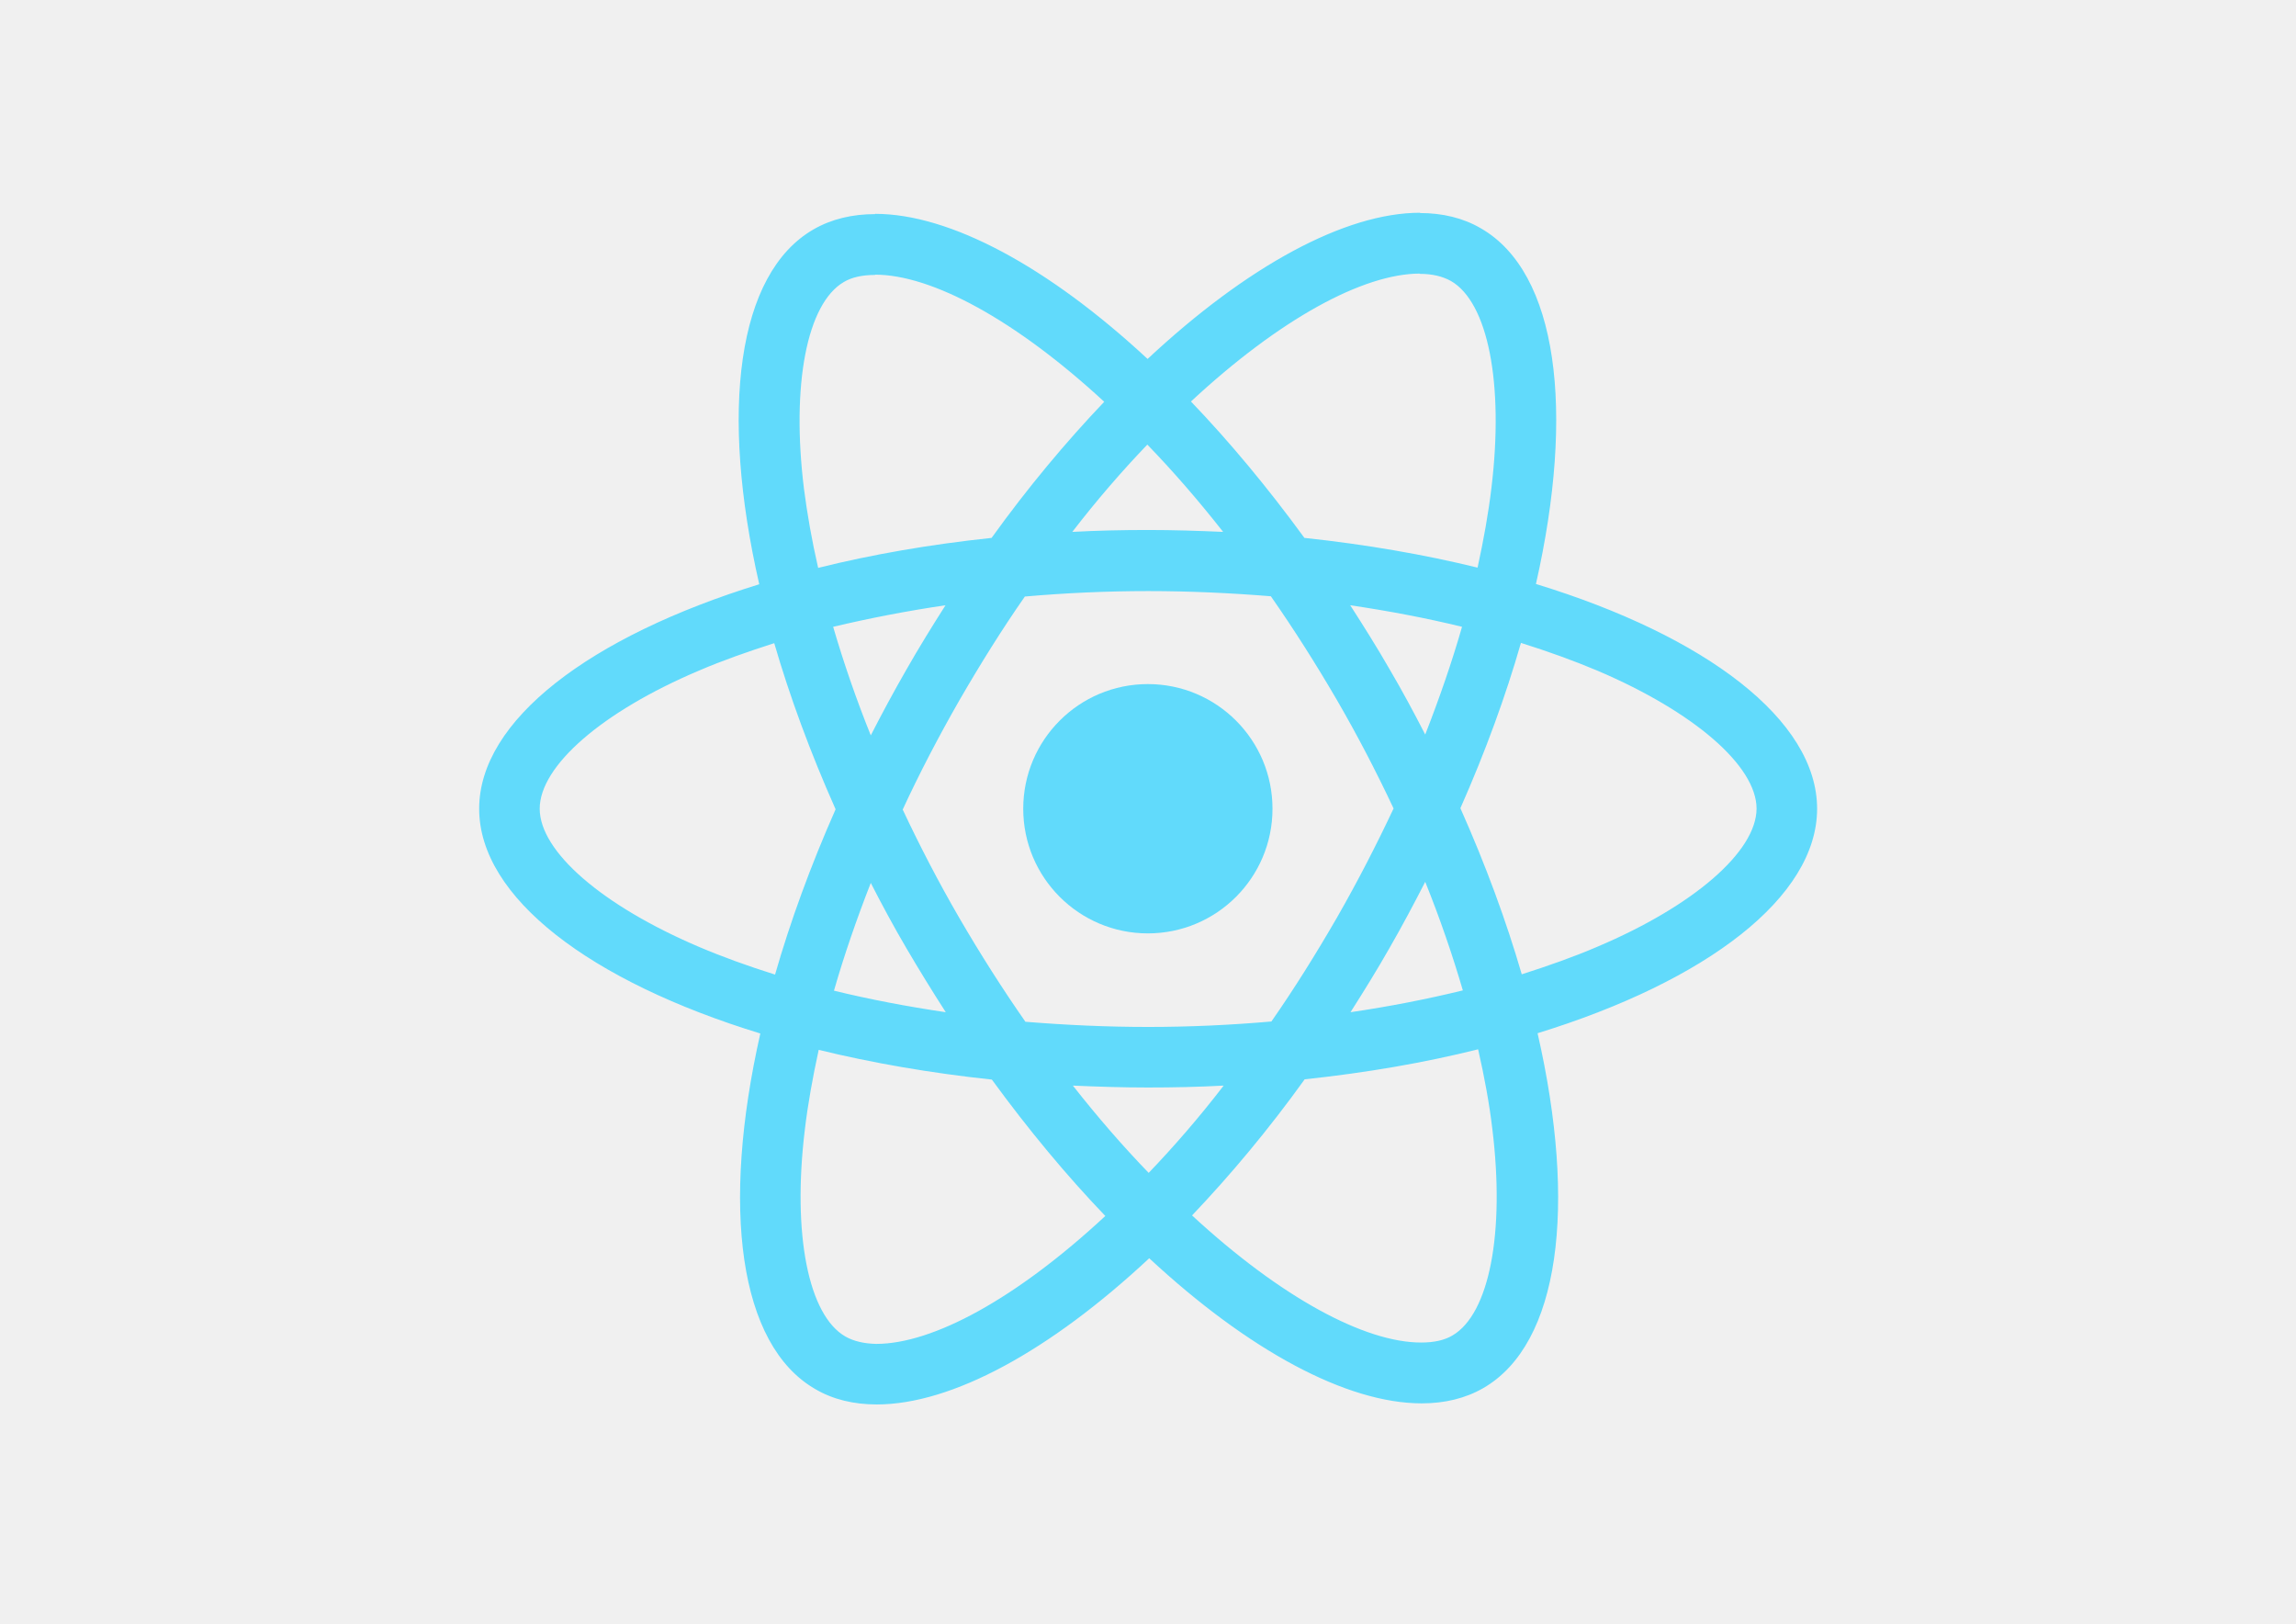
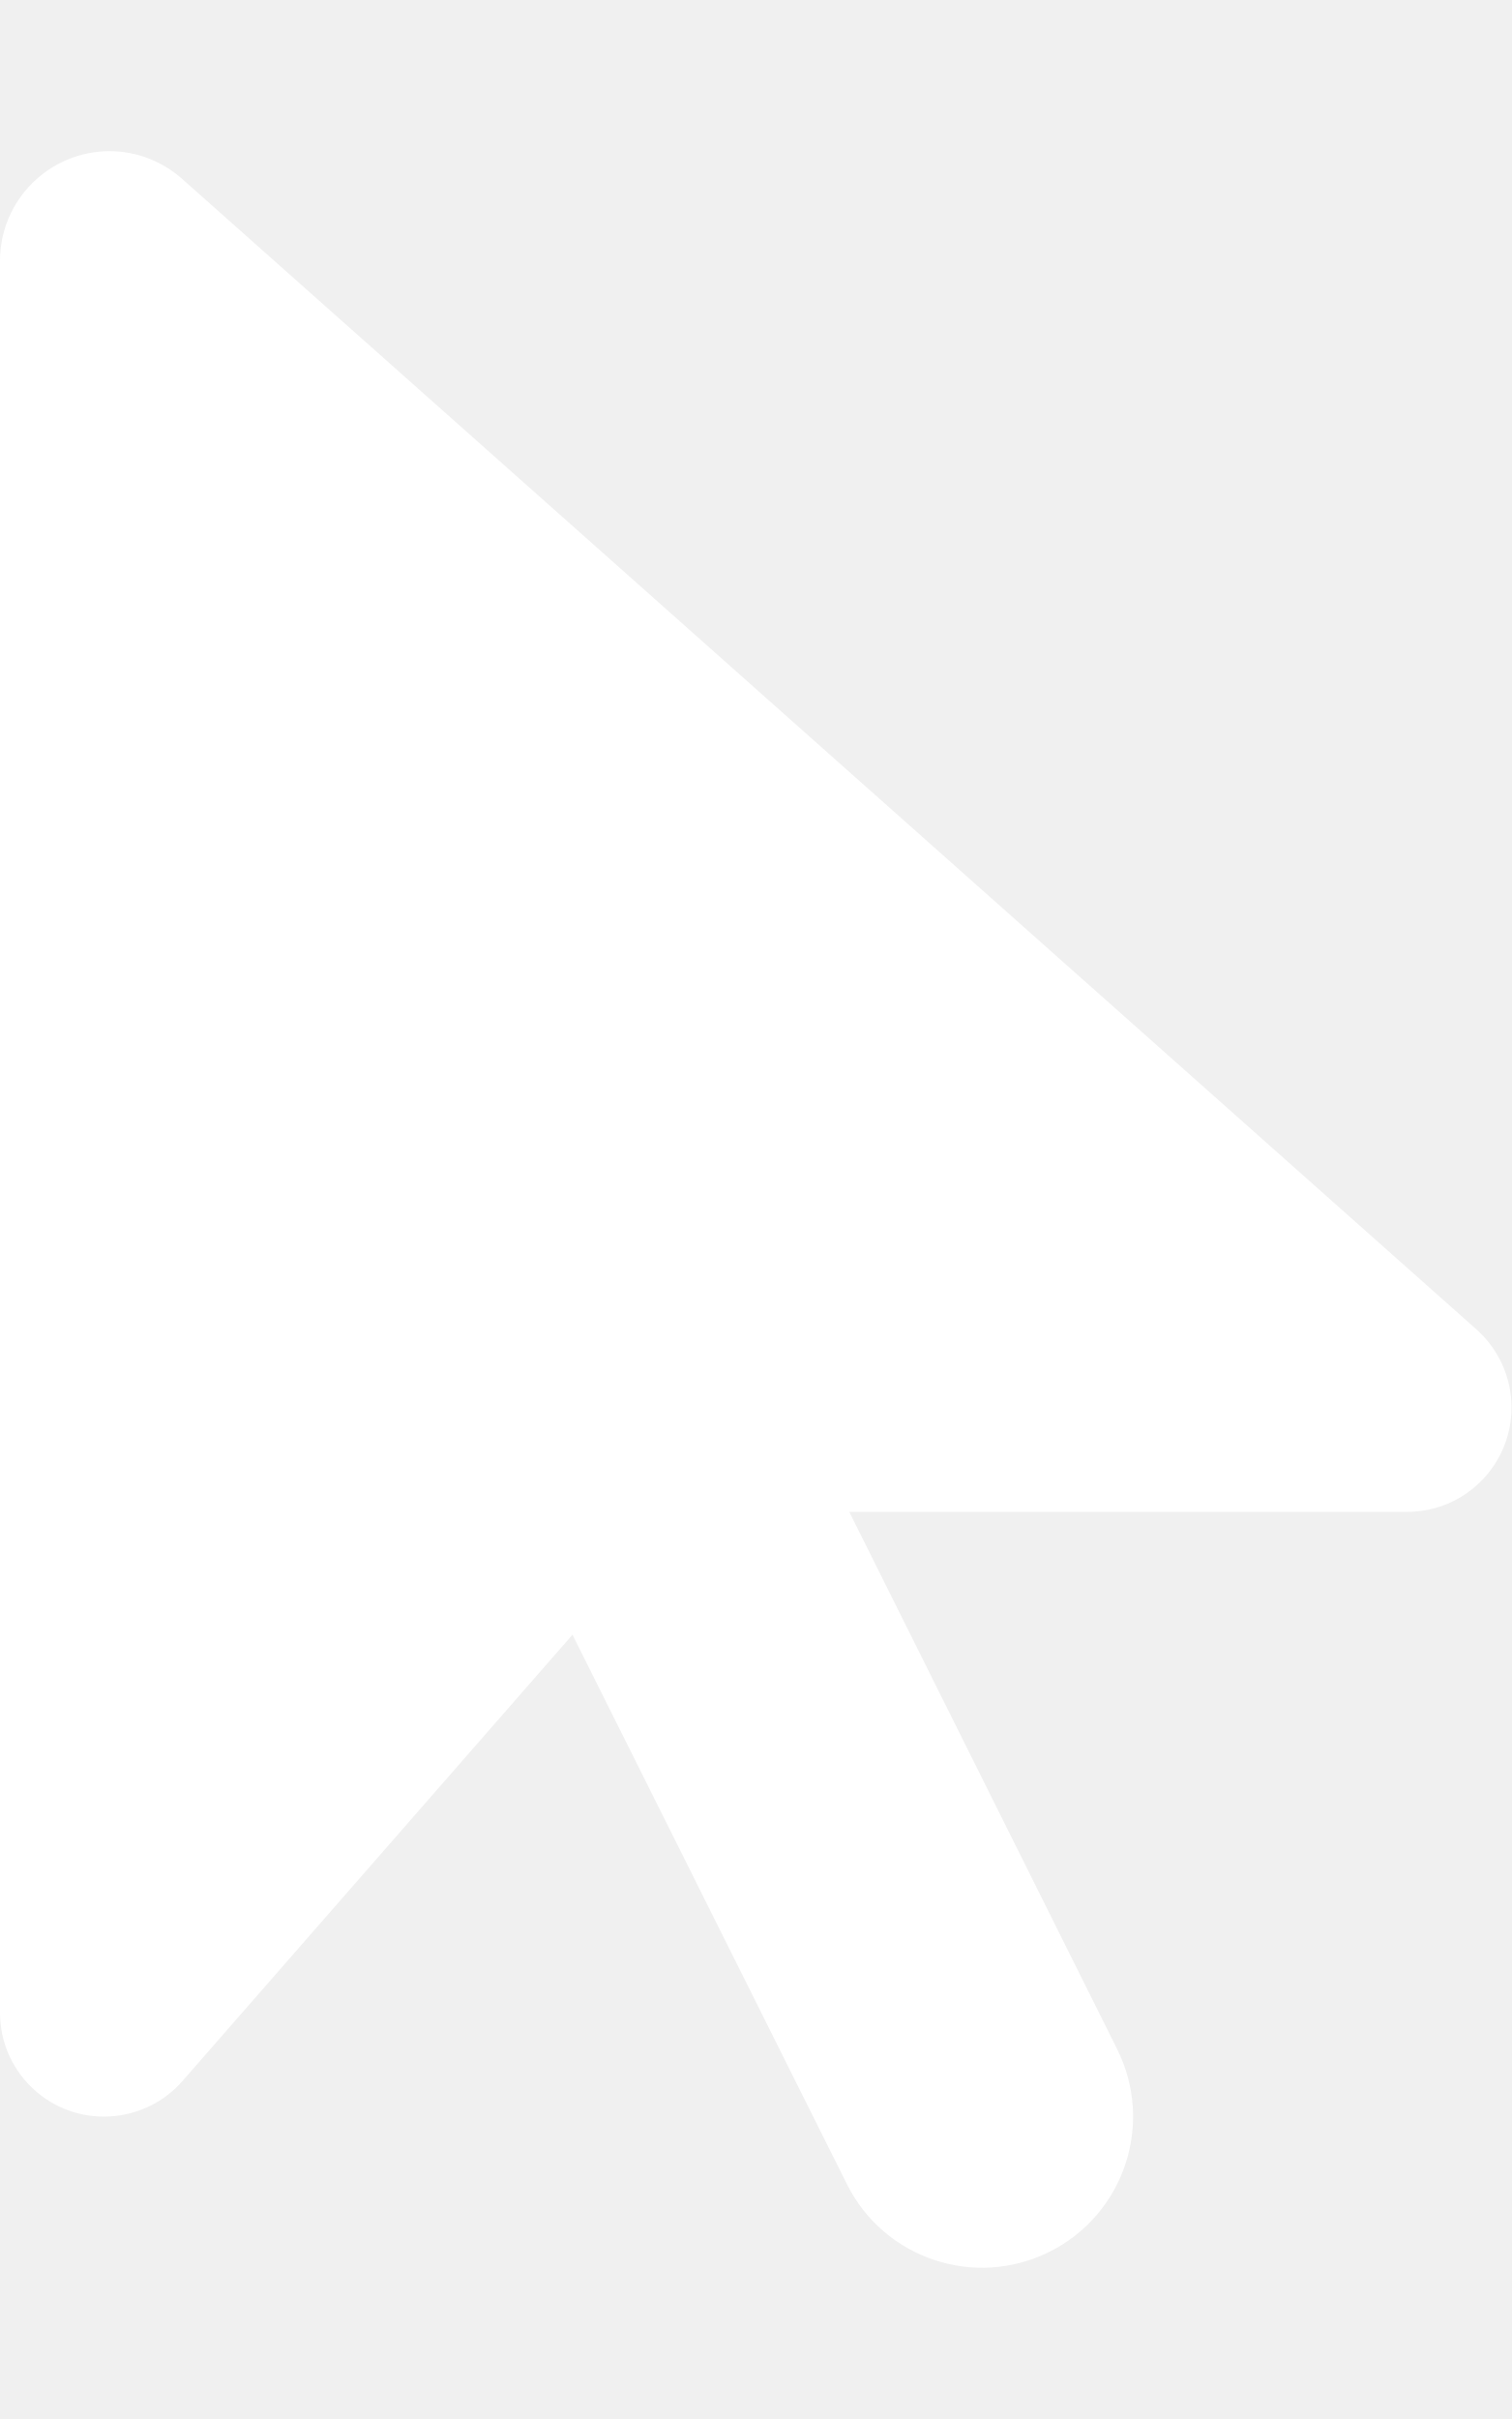
- <svg xmlns="http://www.w3.org/2000/svg" viewBox="0 0 841.9 595.3">
-   <g fill="#61DAFB">
-     <path d="M666.3 296.5c0-32.5-40.7-63.3-103.1-82.4 14.4-63.6 8-114.2-20.2-130.4-6.5-3.8-14.1-5.6-22.4-5.6v22.3c4.6 0 8.3.9 11.4 2.6 13.6 7.8 19.5 37.5 14.9 75.7-1.1 9.4-2.9 19.3-5.1 29.4-19.6-4.8-41-8.5-63.5-10.9-13.5-18.5-27.5-35.3-41.6-50 32.6-30.3 63.2-46.9 84-46.9V78c-27.5 0-63.5 19.6-99.9 53.6-36.4-33.8-72.4-53.2-99.9-53.2v22.3c20.7 0 51.4 16.5 84 46.6-14 14.7-28 31.4-41.3 49.9-22.6 2.4-44 6.1-63.6 11-2.3-10-4-19.7-5.2-29-4.7-38.2 1.1-67.9 14.6-75.8 3-1.8 6.9-2.6 11.5-2.6V78.5c-8.4 0-16 1.8-22.6 5.6-28.1 16.2-34.4 66.7-19.9 130.1-62.2 19.2-102.7 49.9-102.7 82.3 0 32.5 40.7 63.3 103.1 82.4-14.4 63.6-8 114.2 20.2 130.4 6.5 3.8 14.1 5.6 22.5 5.6 27.5 0 63.5-19.6 99.9-53.6 36.4 33.8 72.4 53.2 99.9 53.2 8.4 0 16-1.8 22.6-5.6 28.1-16.2 34.4-66.7 19.9-130.1 62-19.1 102.5-49.9 102.5-82.3zm-130.2-66.7c-3.7 12.9-8.3 26.2-13.5 39.5-4.1-8-8.4-16-13.1-24-4.6-8-9.5-15.8-14.4-23.4 14.2 2.1 27.9 4.7 41 7.9zm-45.8 106.5c-7.8 13.5-15.8 26.3-24.1 38.2-14.9 1.3-30 2-45.2 2-15.1 0-30.2-.7-45-1.9-8.3-11.9-16.4-24.6-24.2-38-7.6-13.1-14.5-26.4-20.8-39.8 6.2-13.4 13.2-26.8 20.7-39.9 7.8-13.5 15.8-26.3 24.1-38.2 14.9-1.3 30-2 45.2-2 15.1 0 30.2.7 45 1.9 8.3 11.9 16.4 24.6 24.2 38 7.6 13.1 14.5 26.4 20.8 39.8-6.3 13.4-13.2 26.8-20.7 39.9zm32.3-13c5.4 13.4 10 26.8 13.8 39.8-13.1 3.2-26.9 5.9-41.2 8 4.9-7.7 9.8-15.6 14.4-23.7 4.6-8 8.9-16.1 13-24.1zM421.2 430c-9.3-9.6-18.6-20.3-27.8-32 9 .4 18.2.7 27.5.7 9.4 0 18.7-.2 27.8-.7-9 11.7-18.3 22.4-27.5 32zm-74.4-58.9c-14.2-2.1-27.9-4.7-41-7.9 3.7-12.9 8.3-26.2 13.5-39.5 4.1 8 8.4 16 13.1 24 4.7 8 9.5 15.8 14.4 23.4zM420.7 163c9.3 9.6 18.6 20.3 27.8 32-9-.4-18.2-.7-27.5-.7-9.4 0-18.7.2-27.8.7 9-11.7 18.3-22.4 27.5-32zm-74 58.9c-4.9 7.7-9.8 15.6-14.4 23.7-4.6 8-8.9 16-13 24-5.4-13.4-10-26.8-13.8-39.8 13.1-3.1 26.9-5.8 41.2-7.9zm-90.5 125.2c-35.4-15.1-58.3-34.9-58.3-50.6 0-15.7 22.9-35.6 58.3-50.6 8.6-3.7 18-7 27.7-10.1 5.7 19.6 13.2 40 22.5 60.9-9.2 20.8-16.6 41.1-22.2 60.6-9.9-3.1-19.3-6.5-28-10.2zM310 490c-13.6-7.8-19.5-37.5-14.9-75.7 1.1-9.4 2.9-19.3 5.1-29.4 19.6 4.8 41 8.5 63.5 10.9 13.5 18.5 27.5 35.3 41.6 50-32.6 30.3-63.2 46.9-84 46.9-4.5-.1-8.3-1-11.3-2.7zm237.2-76.2c4.7 38.2-1.1 67.9-14.6 75.8-3 1.8-6.9 2.6-11.5 2.6-20.7 0-51.4-16.5-84-46.6 14-14.7 28-31.4 41.3-49.9 22.6-2.4 44-6.1 63.6-11 2.3 10.1 4.1 19.8 5.2 29.1zm38.5-66.7c-8.6 3.7-18 7-27.7 10.1-5.7-19.6-13.2-40-22.5-60.9 9.2-20.8 16.6-41.1 22.2-60.6 9.9 3.1 19.3 6.5 28.1 10.2 35.4 15.1 58.3 34.9 58.3 50.6-.1 15.7-23 35.6-58.4 50.6zM320.8 78.4z" />
-     <circle cx="420.9" cy="296.5" r="45.7" />
-     <path d="M520.5 78.1z" />
-   </g>
+ <svg xmlns="http://www.w3.org/2000/svg" height="2em" viewBox="0 0 320 512">
+   <style>svg{fill:#ffffff}</style>
+   <path d="M0 55.2V426c0 12.2 9.9 22 22 22c6.3 0 12.4-2.7 16.6-7.5L121.2 346l58.1 116.3c7.9 15.8 27.1 22.2 42.9 14.3s22.2-27.1 14.3-42.9L179.8 320H297.9c12.2 0 22.1-9.9 22.1-22.1c0-6.3-2.7-12.3-7.4-16.5L38.6 37.9C34.3 34.1 28.9 32 23.2 32C10.4 32 0 42.4 0 55.2z" />
</svg>
